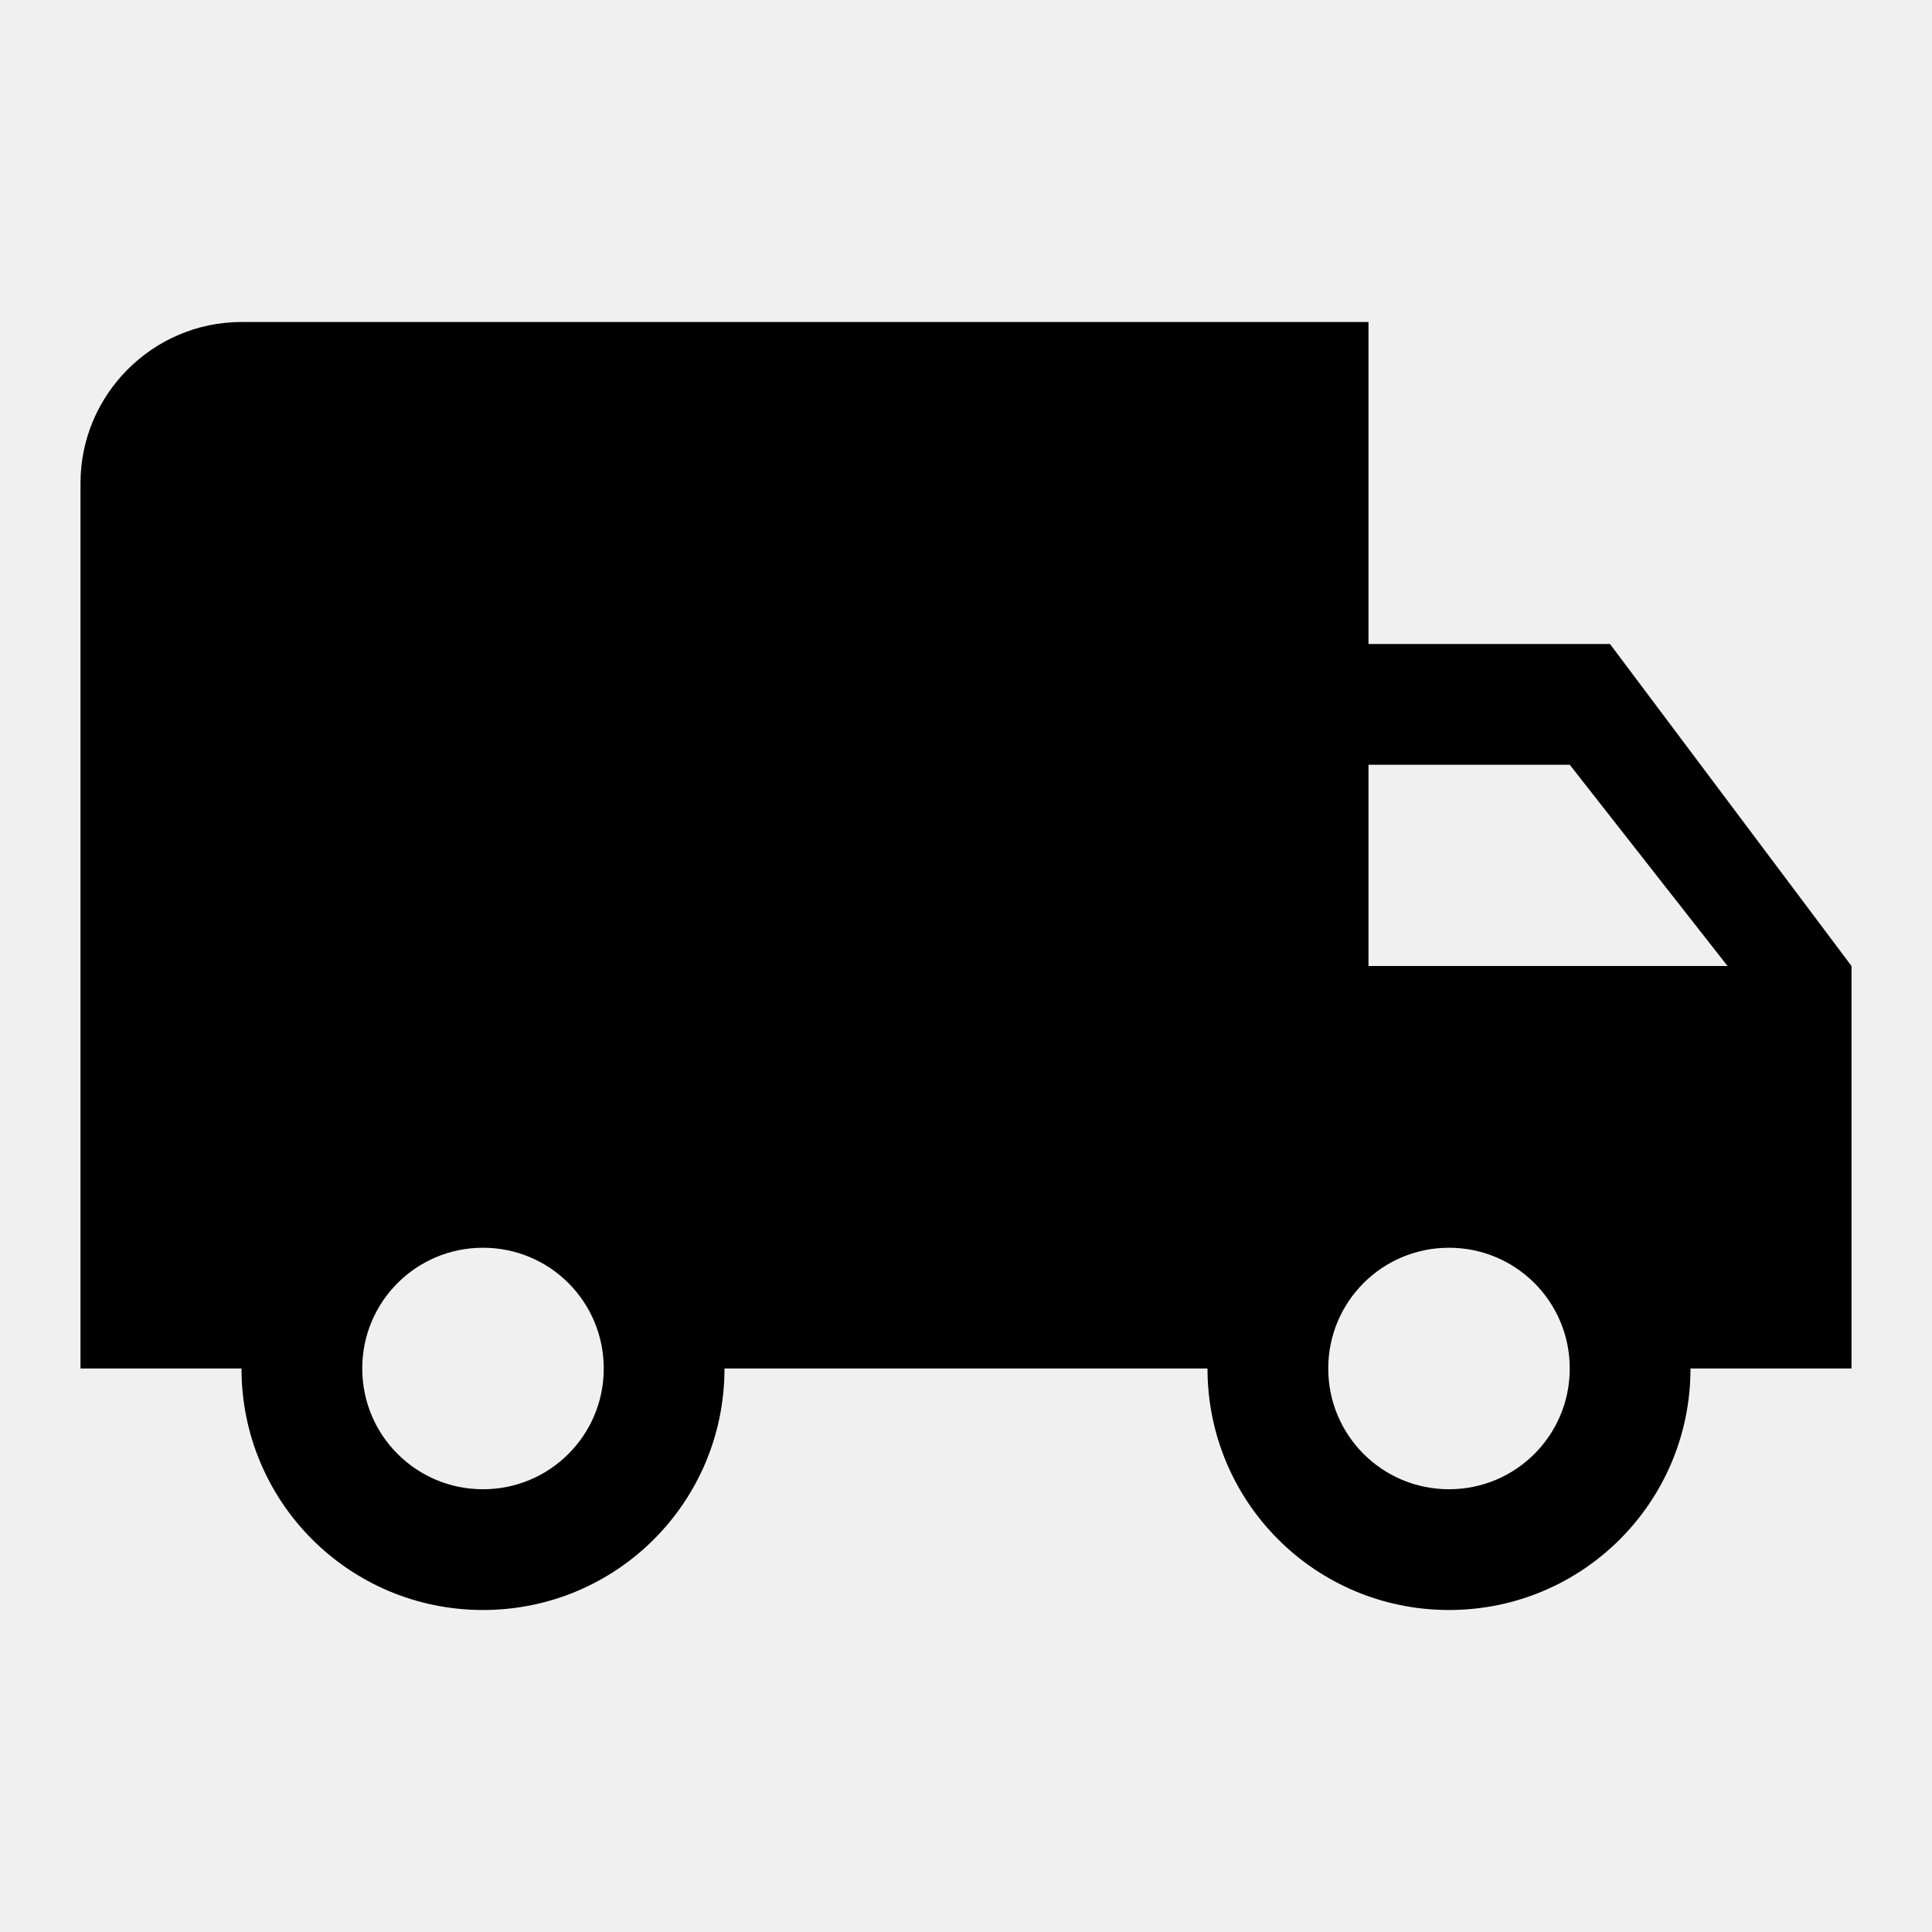
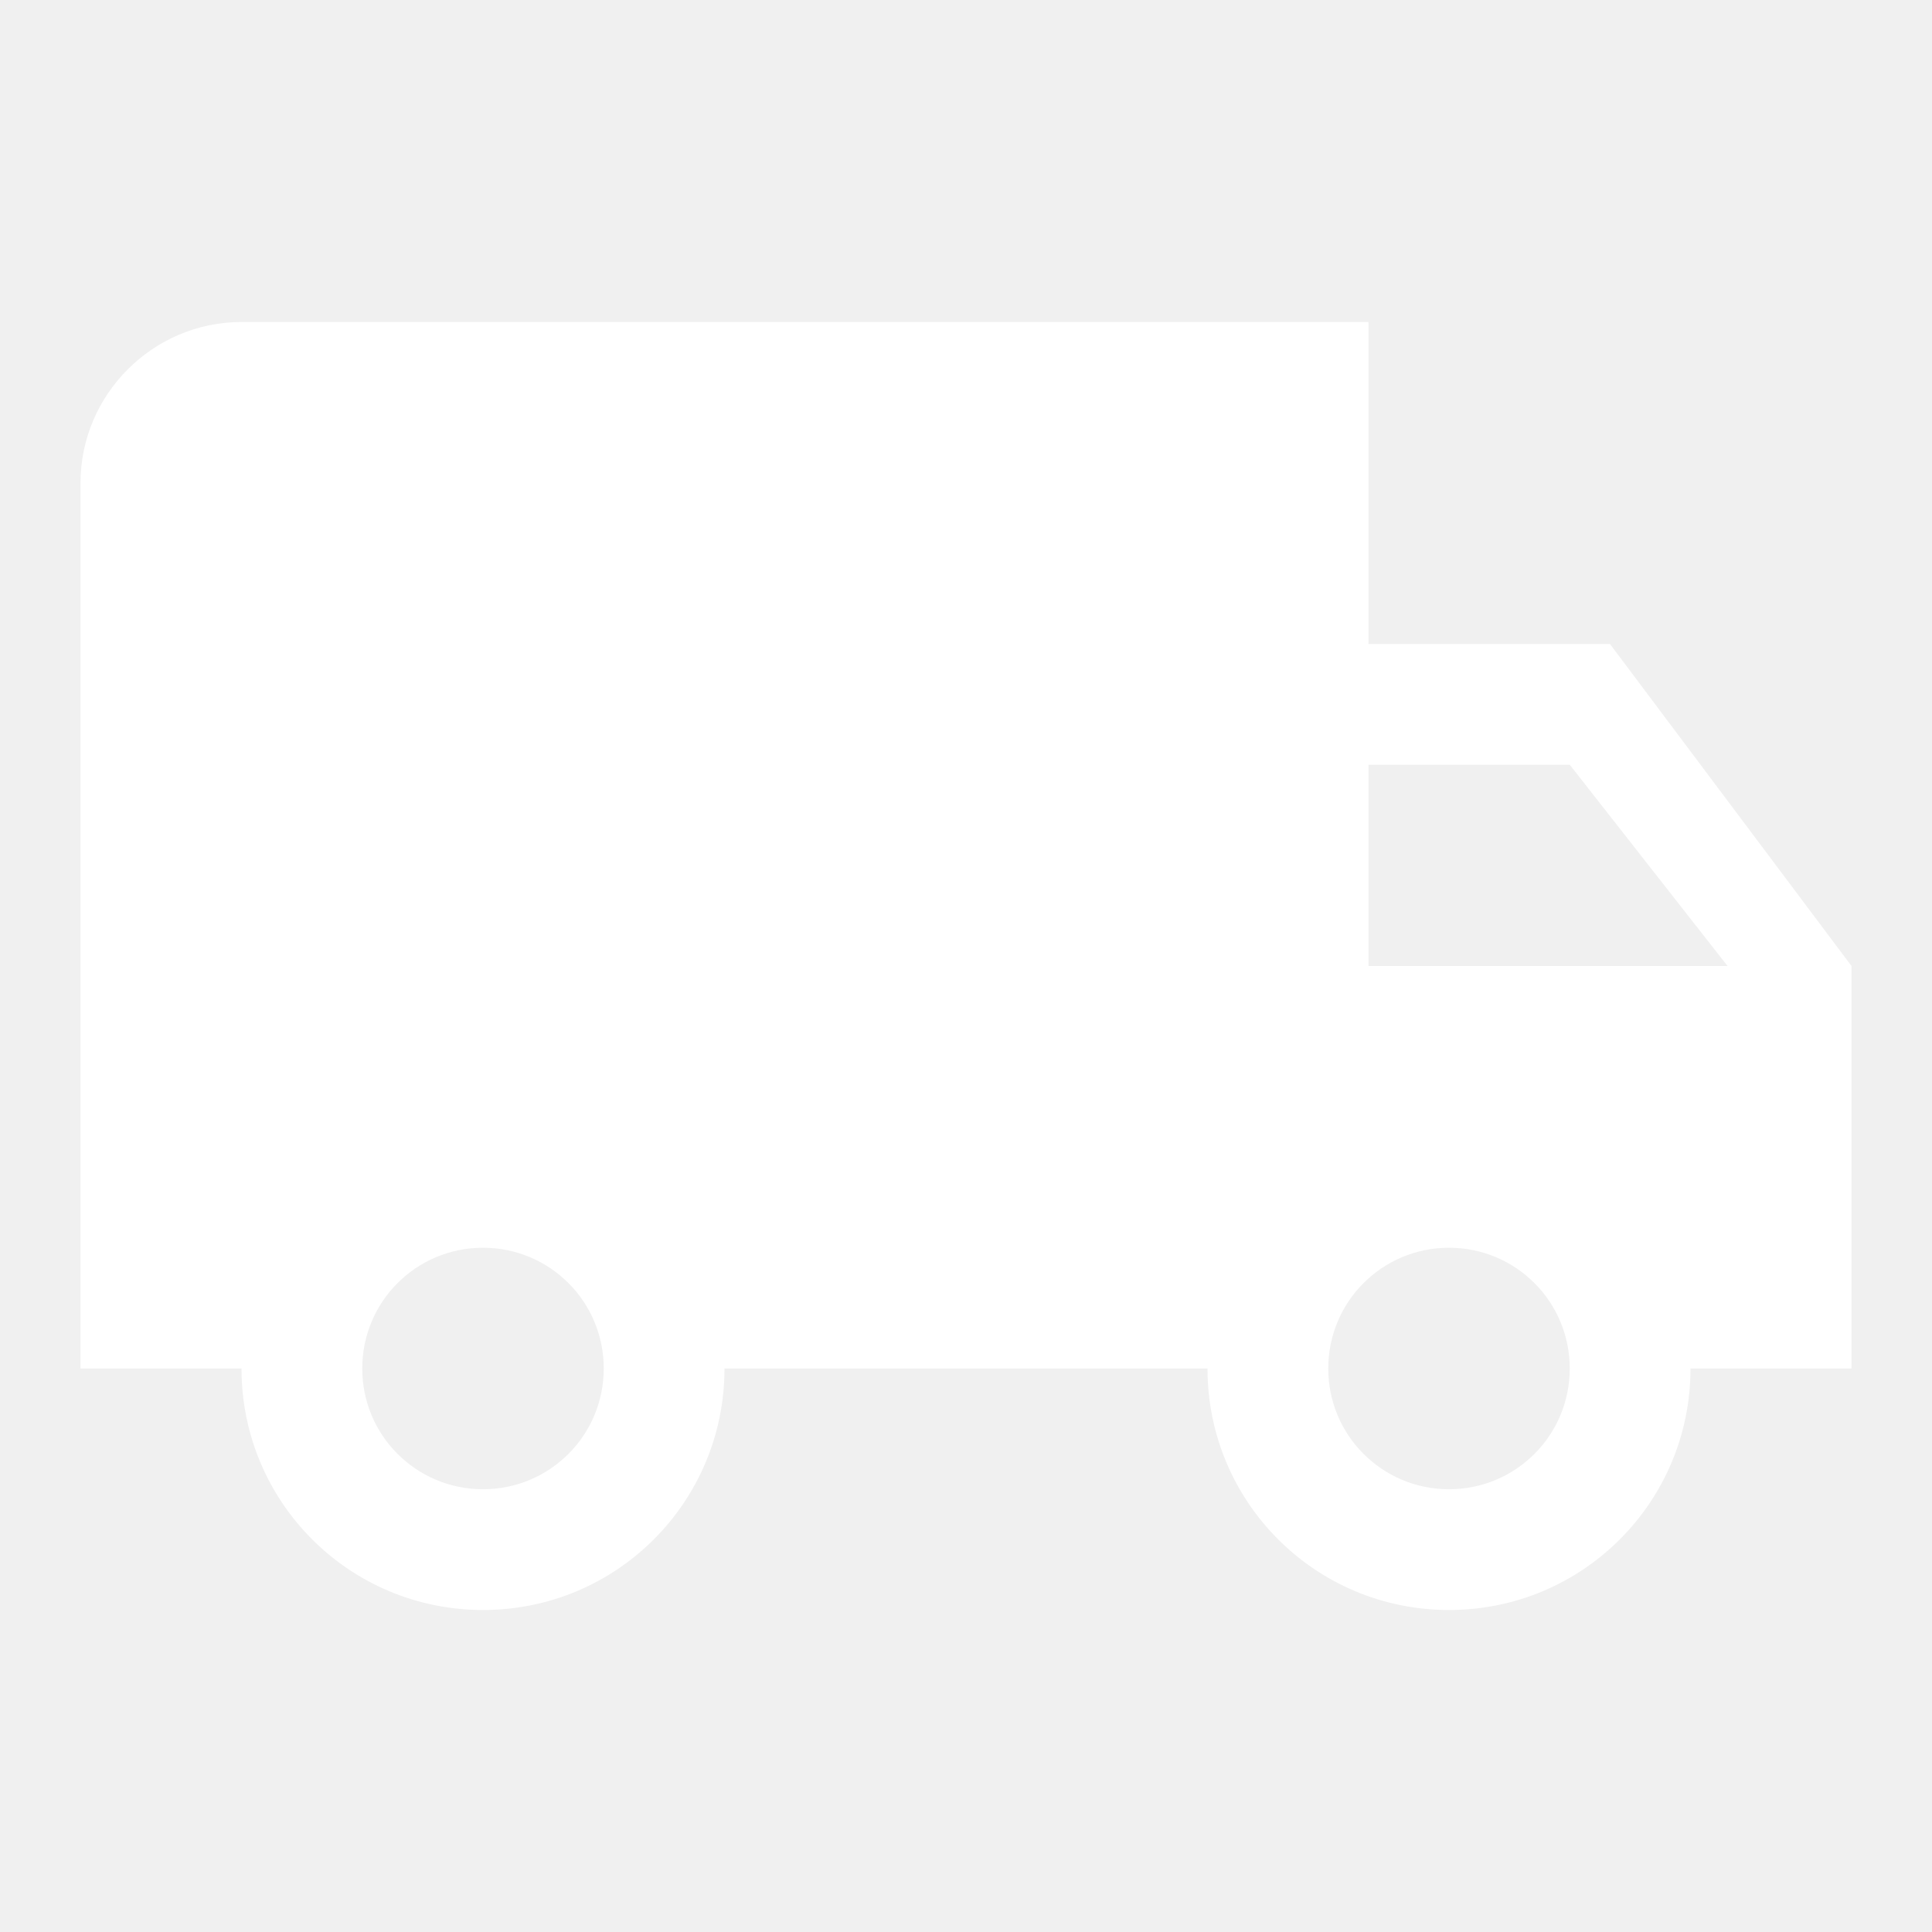
- <svg xmlns="http://www.w3.org/2000/svg" height="24" viewBox="0 0 24 24" width="24">
-   <path d="M0 0h24v24H0z" fill="none" />
-   <path d="M20 8h-3V4H3c-1.1 0-2 .9-2 2v11h2c0 1.66 1.34 3 3 3s3-1.34 3-3h6c0 1.66 1.34 3 3 3s3-1.34 3-3h2v-5l-3-4zM6 18.5c-.83 0-1.5-.67-1.5-1.5s.67-1.5 1.5-1.5 1.5.67 1.5 1.5-.67 1.5-1.5 1.5zm13.5-9l1.96 2.5H17V9.5h2.5zm-1.5 9c-.83 0-1.5-.67-1.5-1.5s.67-1.5 1.5-1.5 1.5.67 1.5 1.5-.67 1.5-1.5 1.5z" />
+ <svg xmlns="http://www.w3.org/2000/svg" version="1.1" id="Layer_1" x="0px" y="0px" width="24px" height="24px" viewBox="0 0 24 24" enable-background="new 0 0 24 24" xml:space="preserve">
+   <path fill="none" d="M0,0h24v24H0V0z" />
+   <path fill="#FFFFFF" d="M20,8h-3V4H3C1.9,4,1,4.9,1,6v11h2c0,1.66,1.34,3,3,3s3-1.34,3-3h6c0,1.66,1.34,3,3,3s3-1.34,3-3h2v-5L20,8z   M6,18.5c-0.83,0-1.5-0.67-1.5-1.5s0.67-1.5,1.5-1.5s1.5,0.67,1.5,1.5S6.83,18.5,6,18.5z M19.5,9.5l1.96,2.5H17V9.5H19.5z M18,18.5  c-0.83,0-1.5-0.67-1.5-1.5s0.67-1.5,1.5-1.5s1.5,0.67,1.5,1.5S18.83,18.5,18,18.5z" />
</svg>
